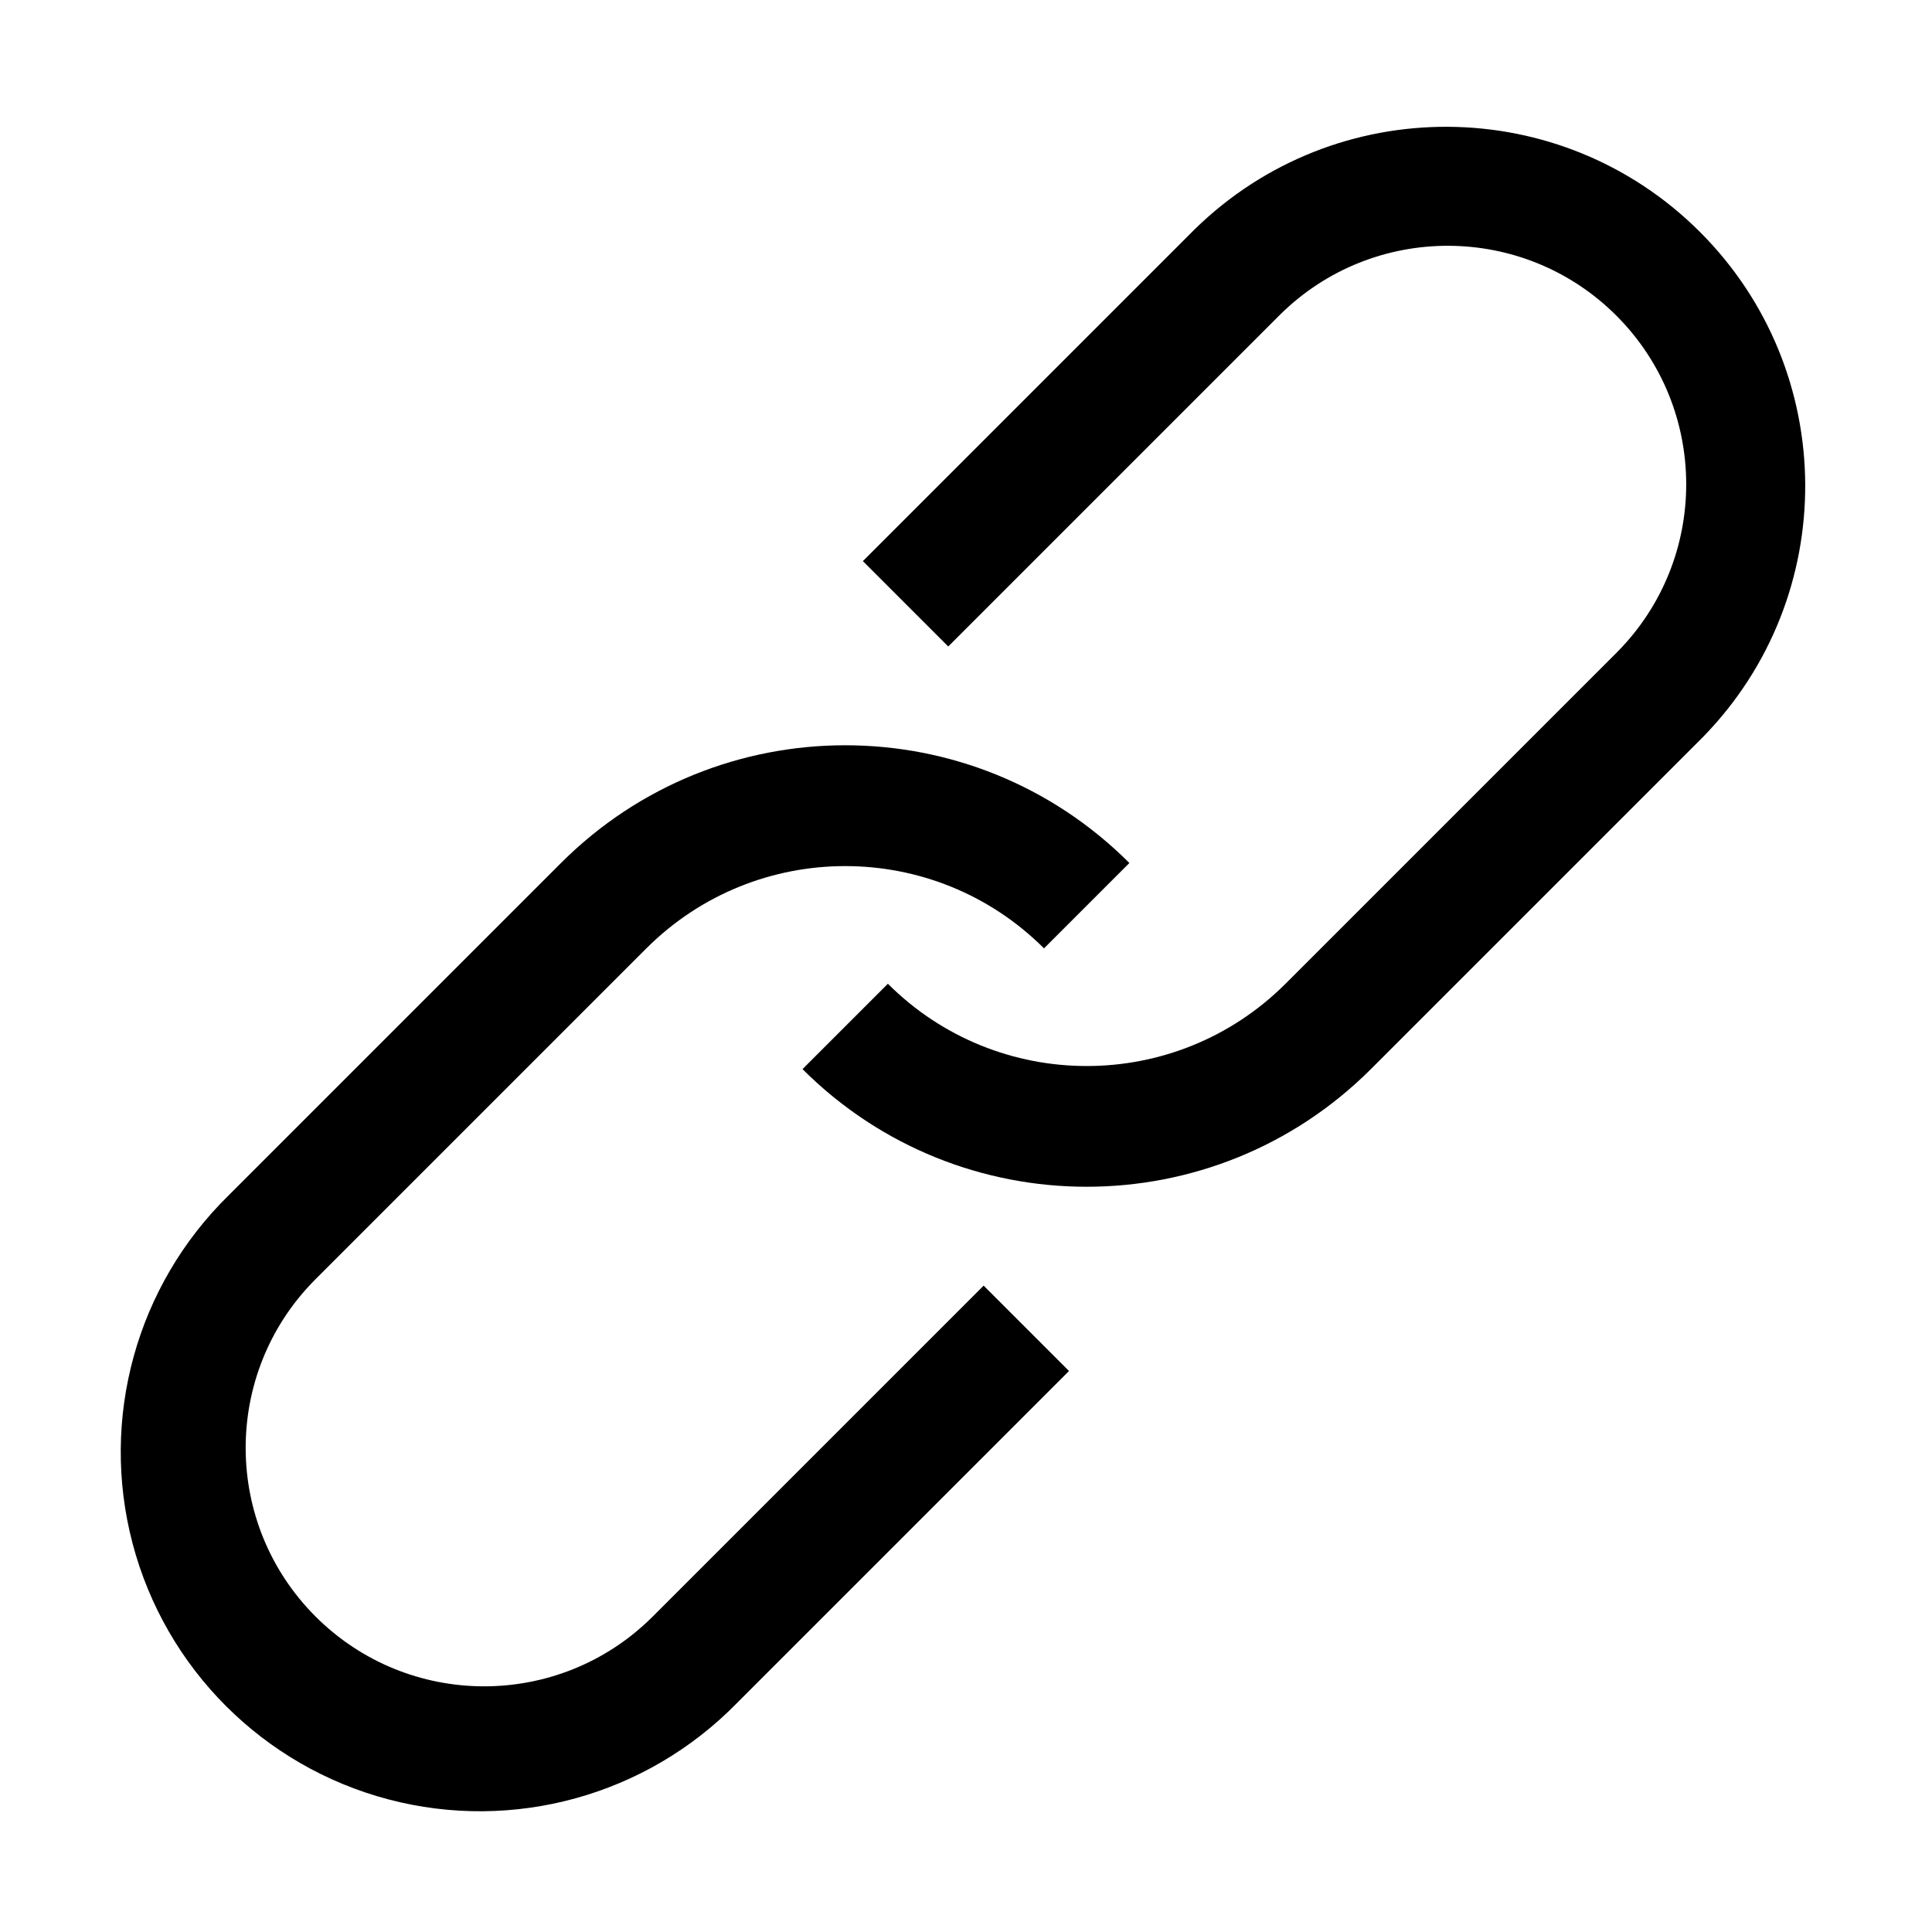
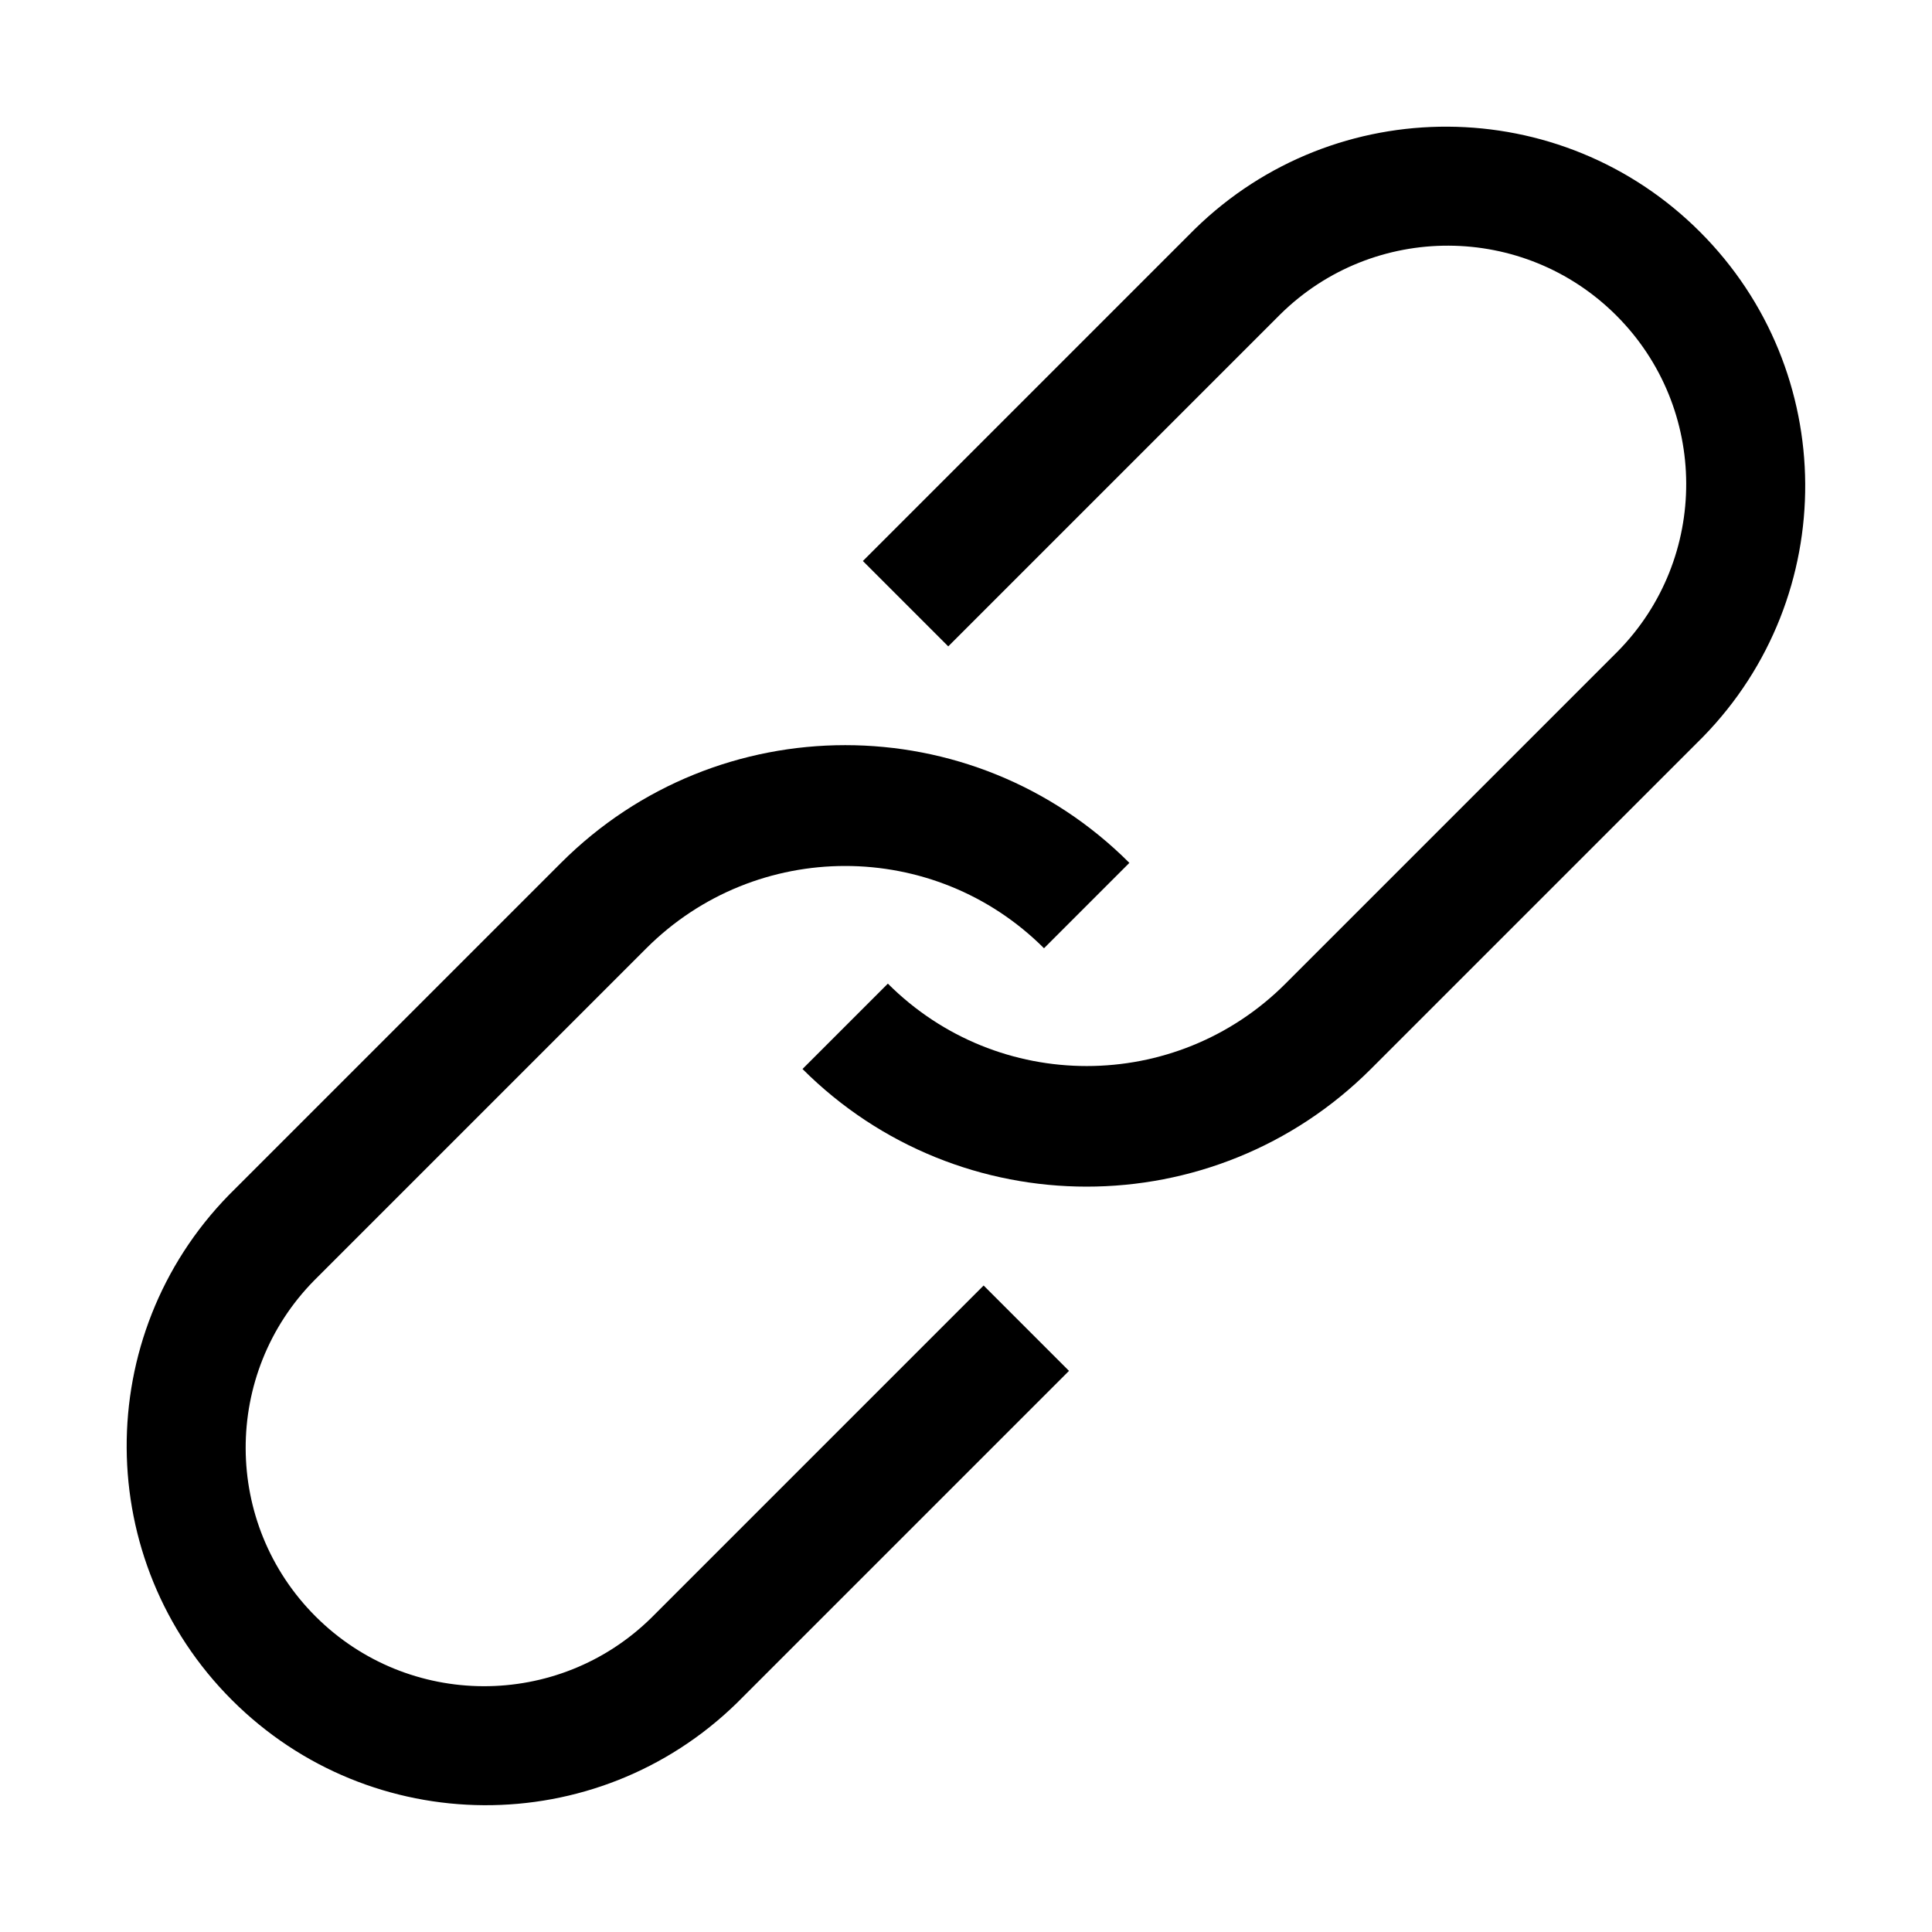
<svg xmlns="http://www.w3.org/2000/svg" viewBox="0 0 16 16" height="16px" width="16px" fill="currentColor" aria-hidden="true" role="img">
-   <path d="M4.646 7.147c1.3-1.3 3.408-1.3 4.707 0l-.707.707a2.33 2.33 0 0 0-3.293 0l-2.75 2.75a1.975 1.975 0 0 0 2.793 2.793l2.75-2.75.707.707-2.75 2.75a2.975 2.975 0 1 1-4.207-4.207z" />
-   <path d="M9.896 1.897a2.975 2.975 0 0 1 4.207 4.207l-2.75 2.75a3.33 3.33 0 0 1-4.707 0l.707-.707a2.33 2.33 0 0 0 3.293 0l2.75-2.75a1.975 1.975 0 0 0-2.793-2.793l-2.75 2.75-.707-.707z" />
+   <path d="M4.646 7.146c1.3-1.3 3.408-1.3 4.707 0l-.707.707a2.33 2.33 0 0 0-3.293 0l-2.75 2.75a1.975 1.975 0 0 0 2.793 2.793l2.75-2.75.707.707-2.75 2.75a2.975 2.975 0 0 1-4.207-4.207z" />
+   <path d="M9.896 1.896a2.975 2.975 0 0 1 4.207 4.207l-2.75 2.75a3.33 3.33 0 0 1-4.707 0l.707-.707c.91.91 2.384.91 3.293 0l2.75-2.75a1.975 1.975 0 0 0-2.793-2.793l-2.75 2.75-.707-.707z" />
</svg>
